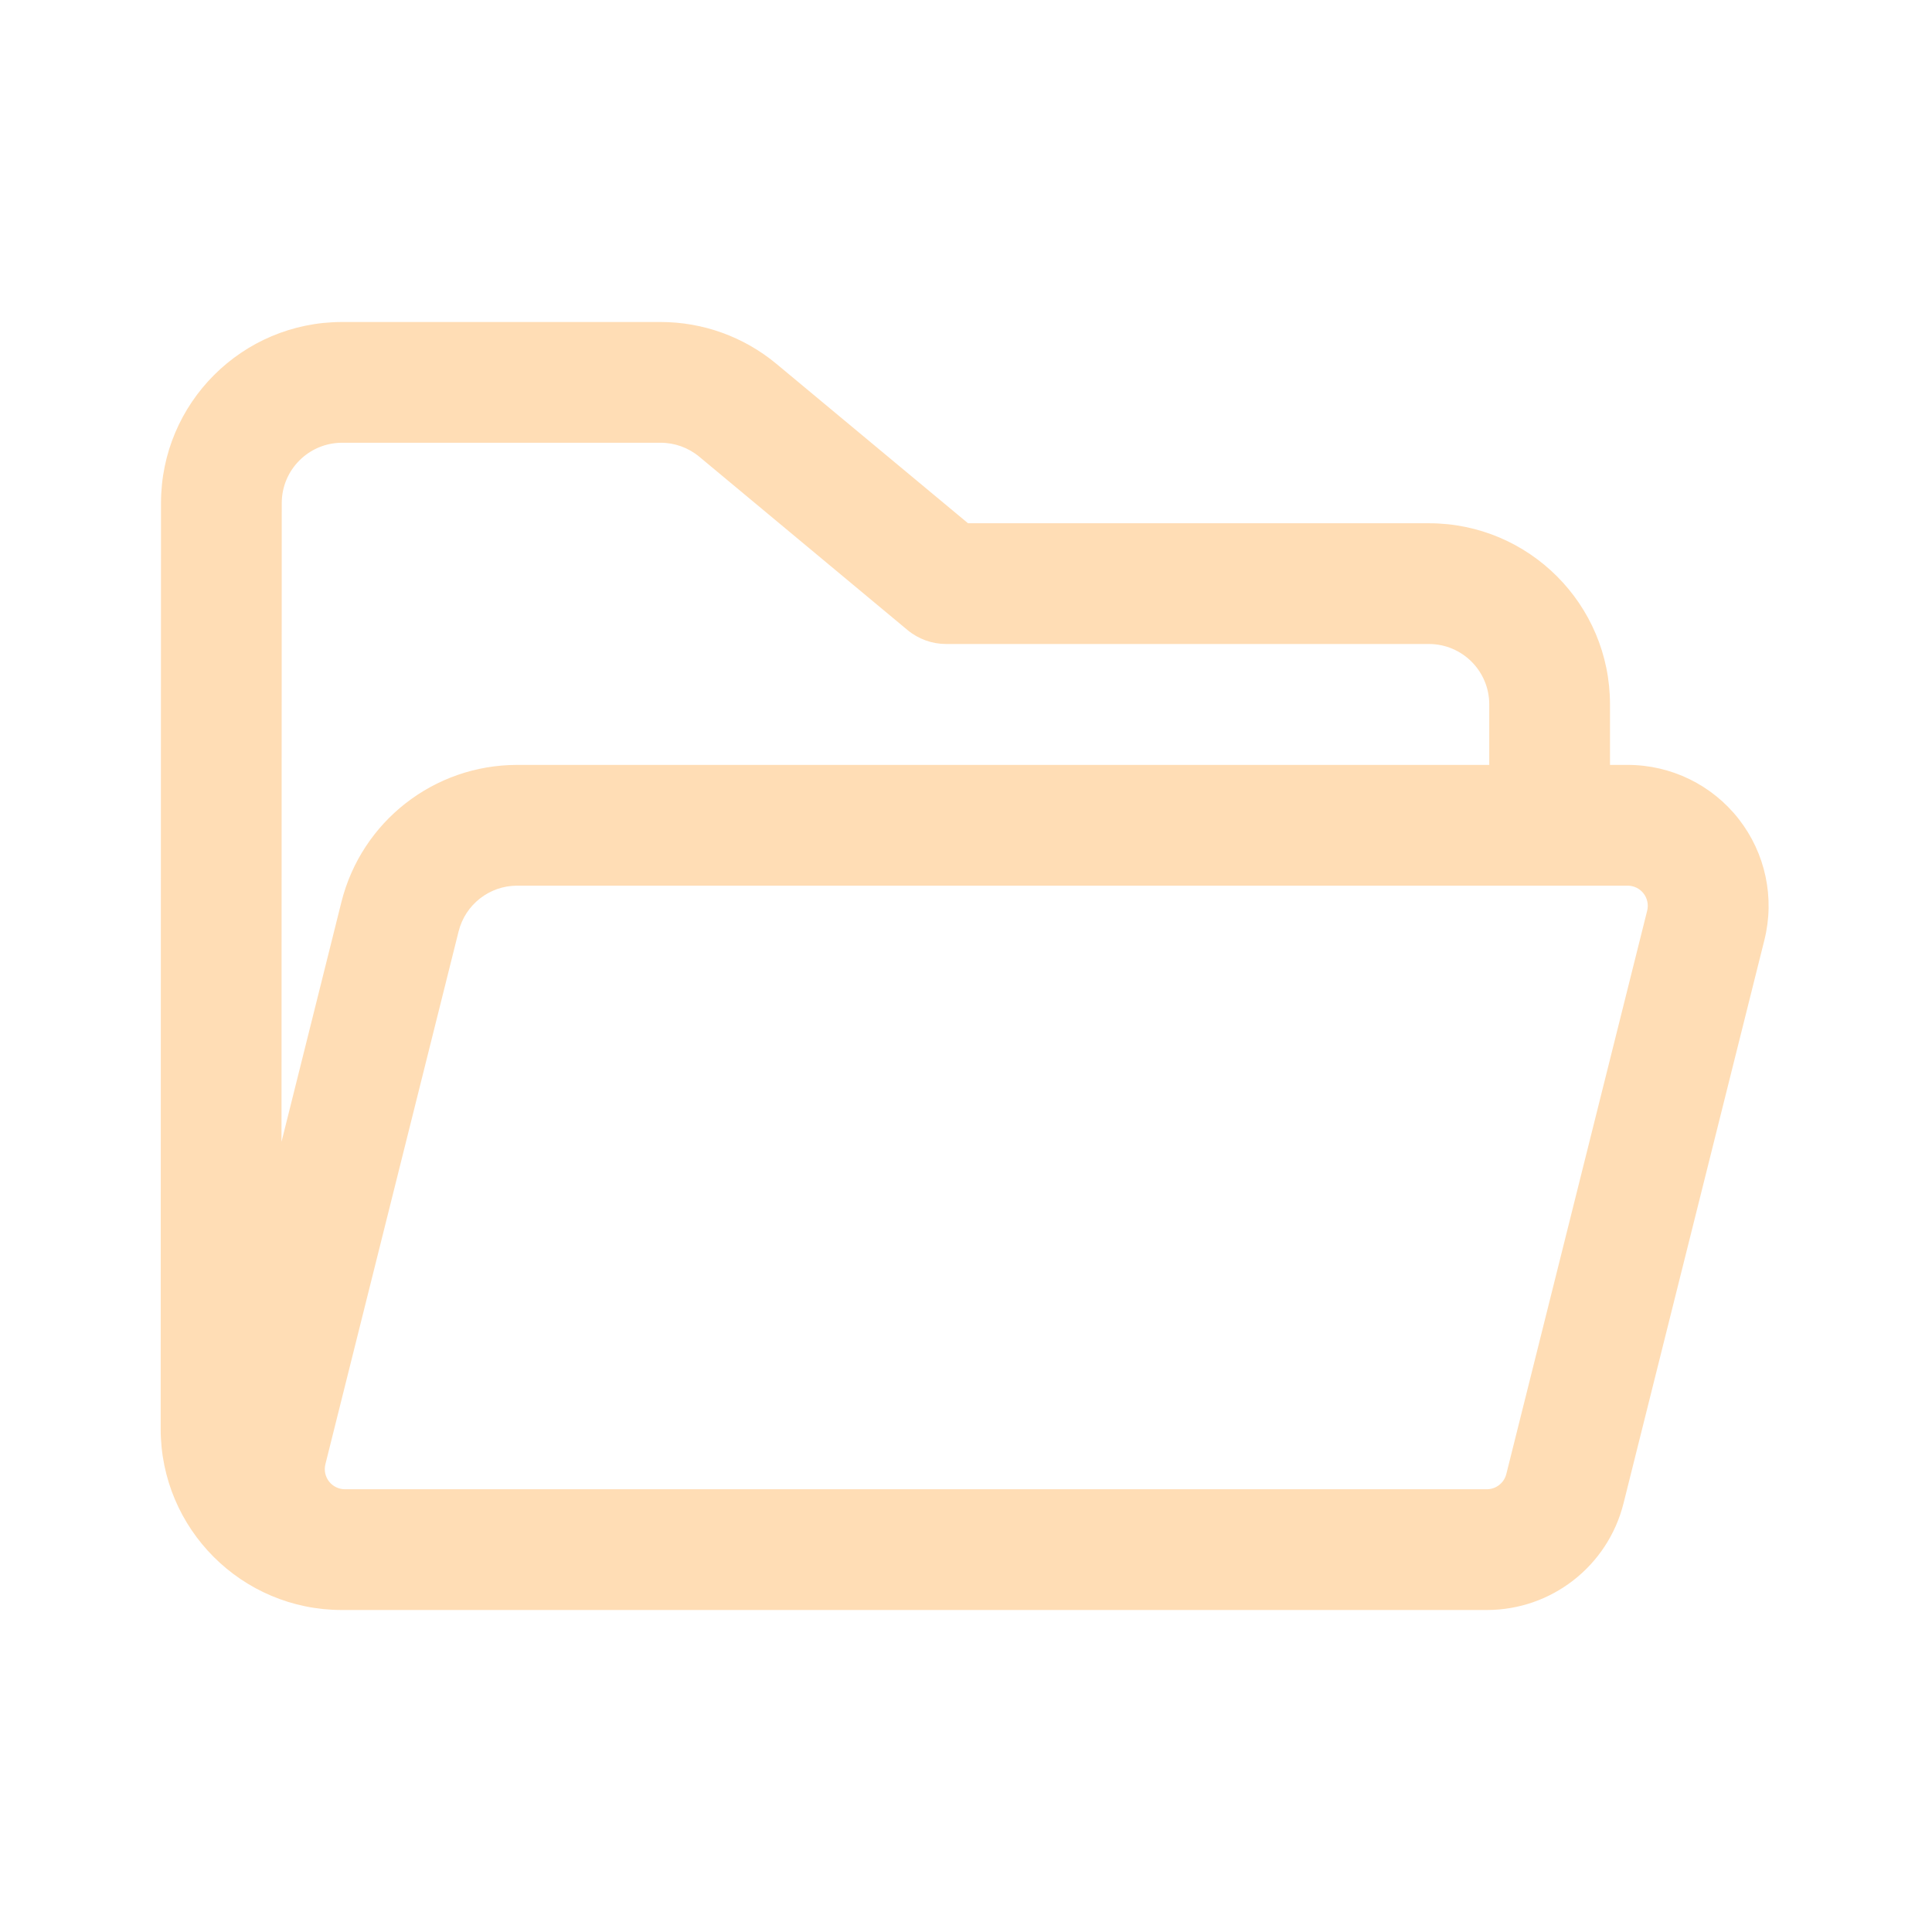
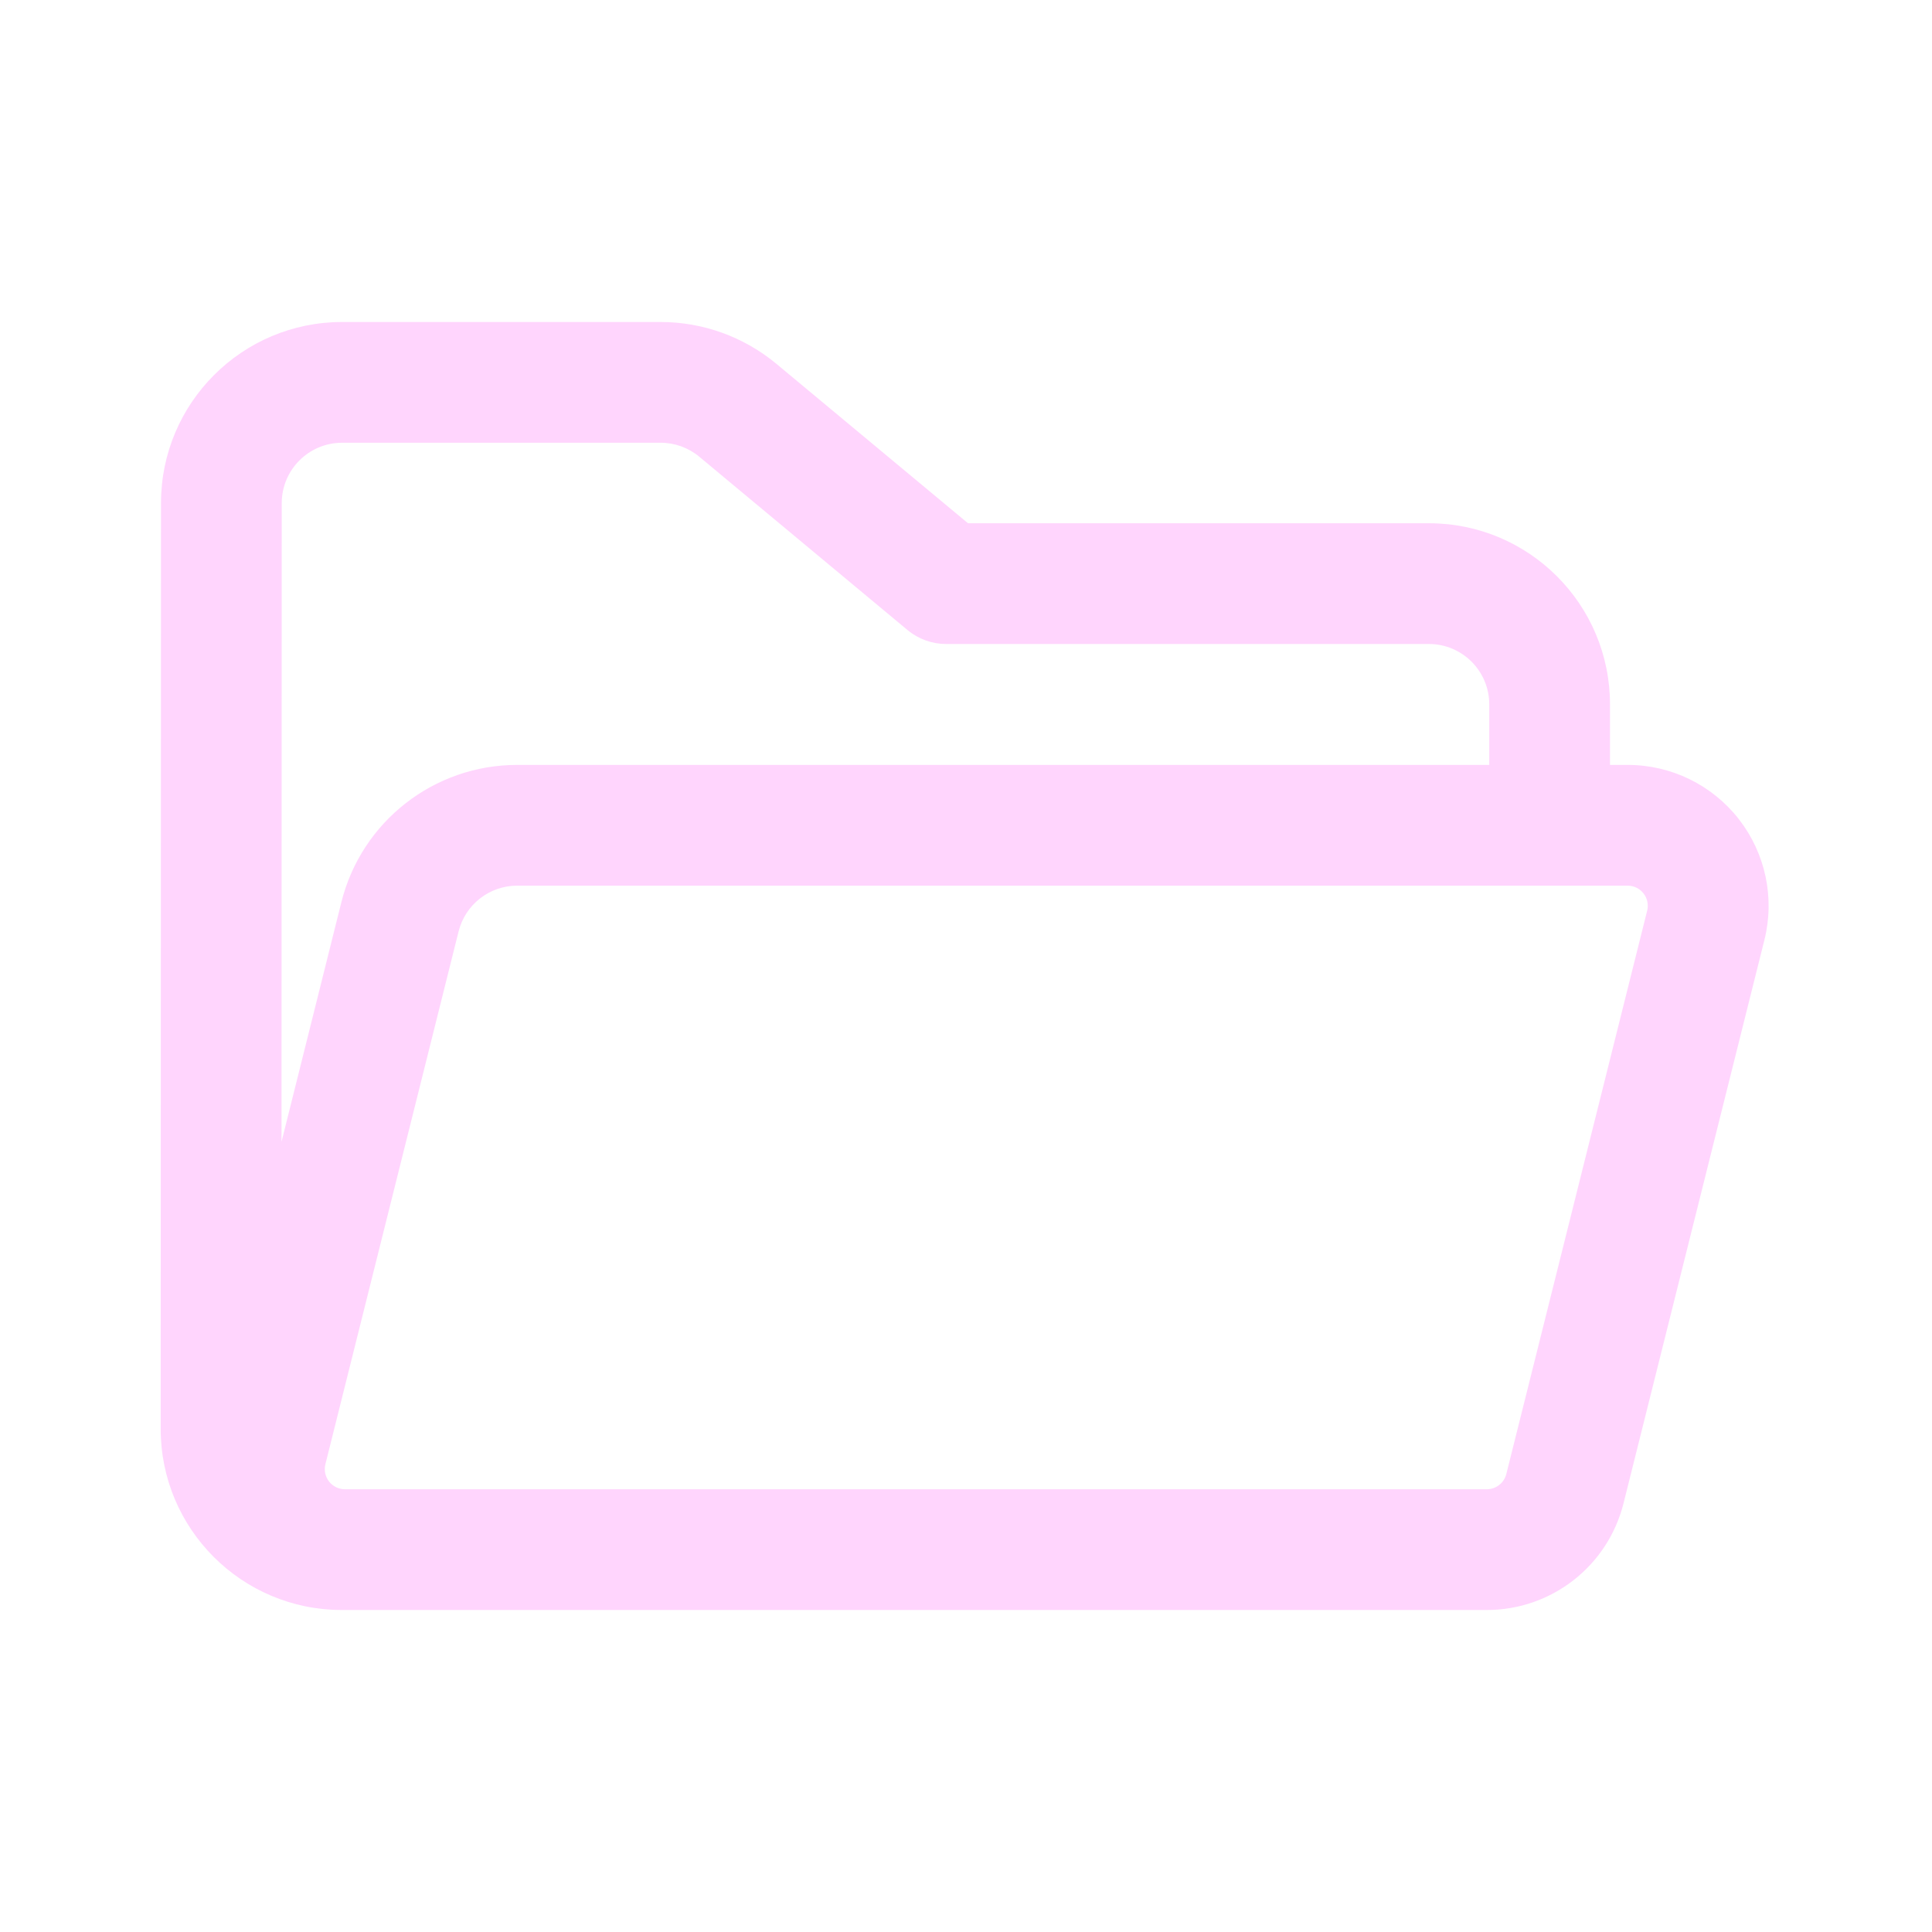
<svg xmlns="http://www.w3.org/2000/svg" width="24" height="24" fill="none" viewBox="0 0 24 24">
-   <path d="M20 9.502V8.75a2.25 2.25 0 0 0-2.25-2.25h-5.725l-2.38-1.98A2.25 2.25 0 0 0 8.204 4H4.25A2.25 2.25 0 0 0 2 6.25l-.004 11.5A2.25 2.25 0 0 0 4.246 20H18.47a1.75 1.75 0 0 0 1.698-1.325l1.75-6.998a1.75 1.75 0 0 0-1.698-2.175H20ZM4.25 5.5h3.956a.75.75 0 0 1 .48.173l2.588 2.154a.75.75 0 0 0 .48.173h5.996a.75.75 0 0 1 .75.75v.752H6.424a2.25 2.25 0 0 0-2.183 1.704l-.744 2.978L3.5 6.25a.75.75 0 0 1 .75-.75Zm1.447 6.07a.75.75 0 0 1 .727-.568H20.22a.25.25 0 0 1 .242.31l-1.75 6.999a.25.25 0 0 1-.242.189H4.285a.25.25 0 0 1-.243-.31l1.655-6.62Z" fill="#ffddb5" />
+   <path d="M20 9.502V8.75a2.25 2.25 0 0 0-2.25-2.25h-5.725l-2.38-1.98A2.25 2.25 0 0 0 8.204 4H4.25A2.25 2.25 0 0 0 2 6.25l-.004 11.5A2.25 2.25 0 0 0 4.246 20H18.47a1.75 1.75 0 0 0 1.698-1.325l1.75-6.998a1.75 1.75 0 0 0-1.698-2.175H20ZM4.25 5.5h3.956a.75.75 0 0 1 .48.173l2.588 2.154a.75.75 0 0 0 .48.173h5.996a.75.75 0 0 1 .75.75v.752H6.424a2.25 2.25 0 0 0-2.183 1.704l-.744 2.978L3.5 6.25a.75.75 0 0 1 .75-.75Zm1.447 6.07a.75.75 0 0 1 .727-.568H20.22a.25.25 0 0 1 .242.31l-1.75 6.999a.25.25 0 0 1-.242.189H4.285a.25.25 0 0 1-.243-.31l1.655-6.62Z" fill="#ffd5fd" />
</svg>
